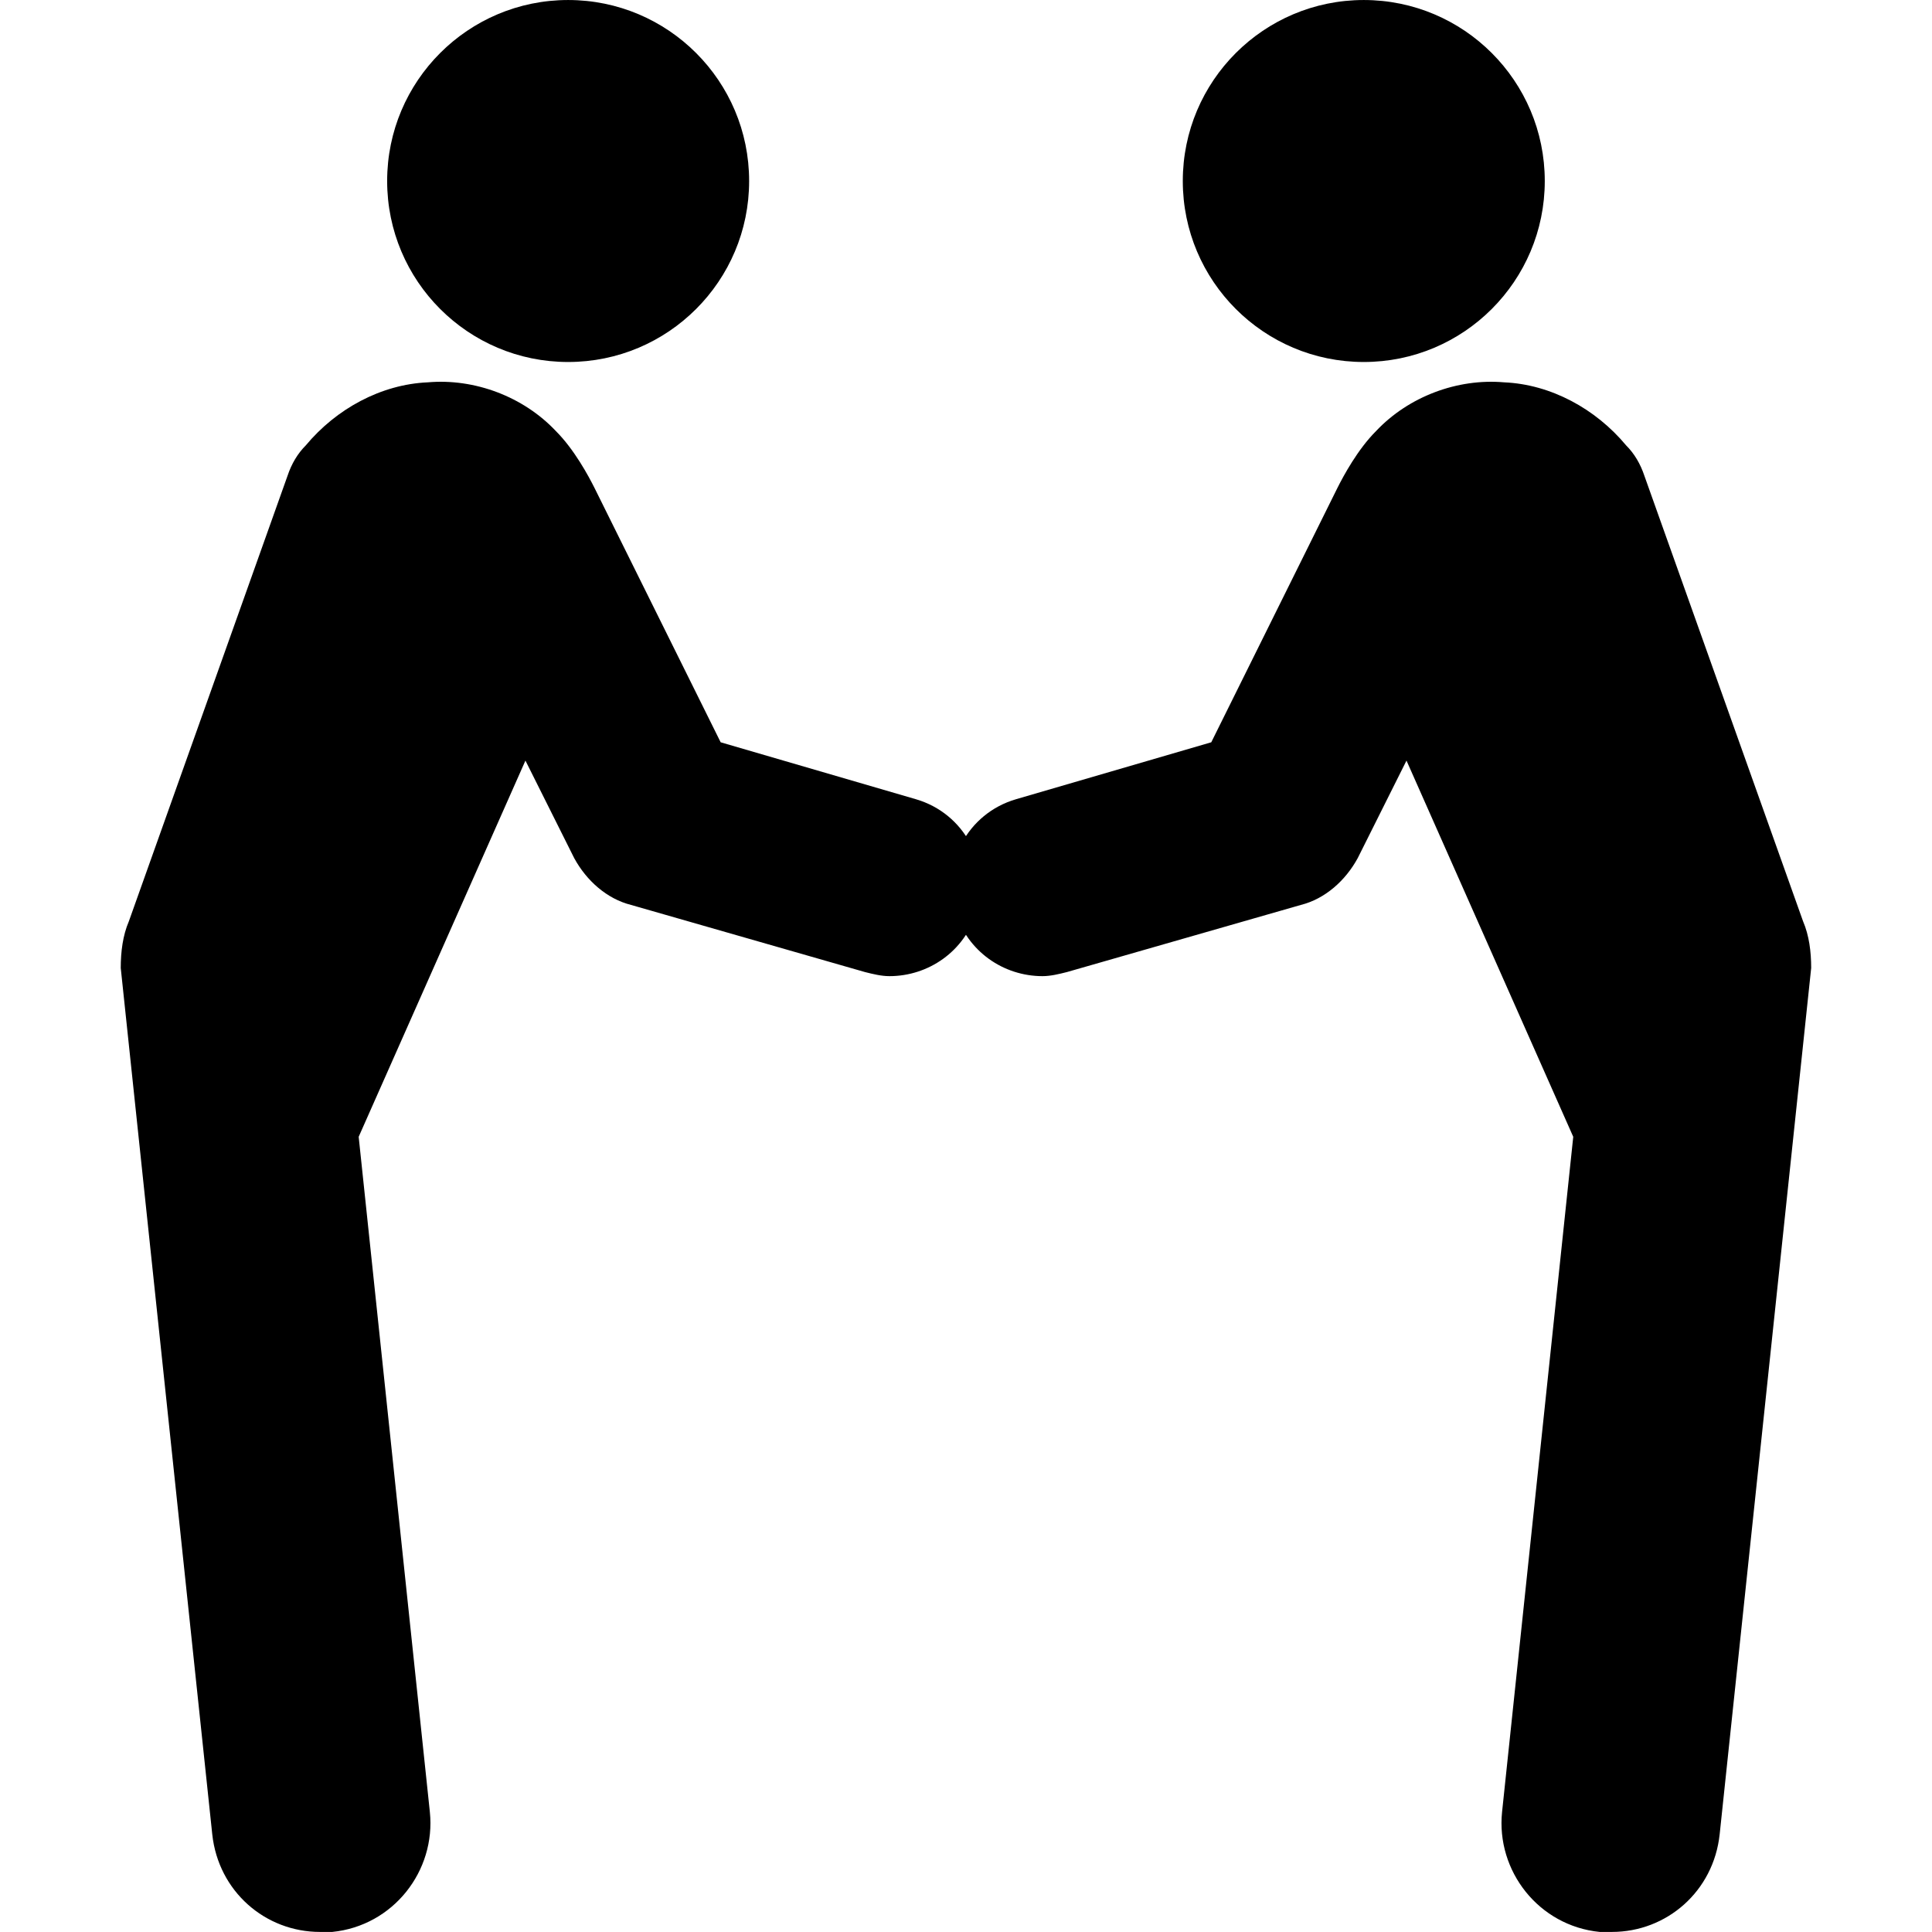
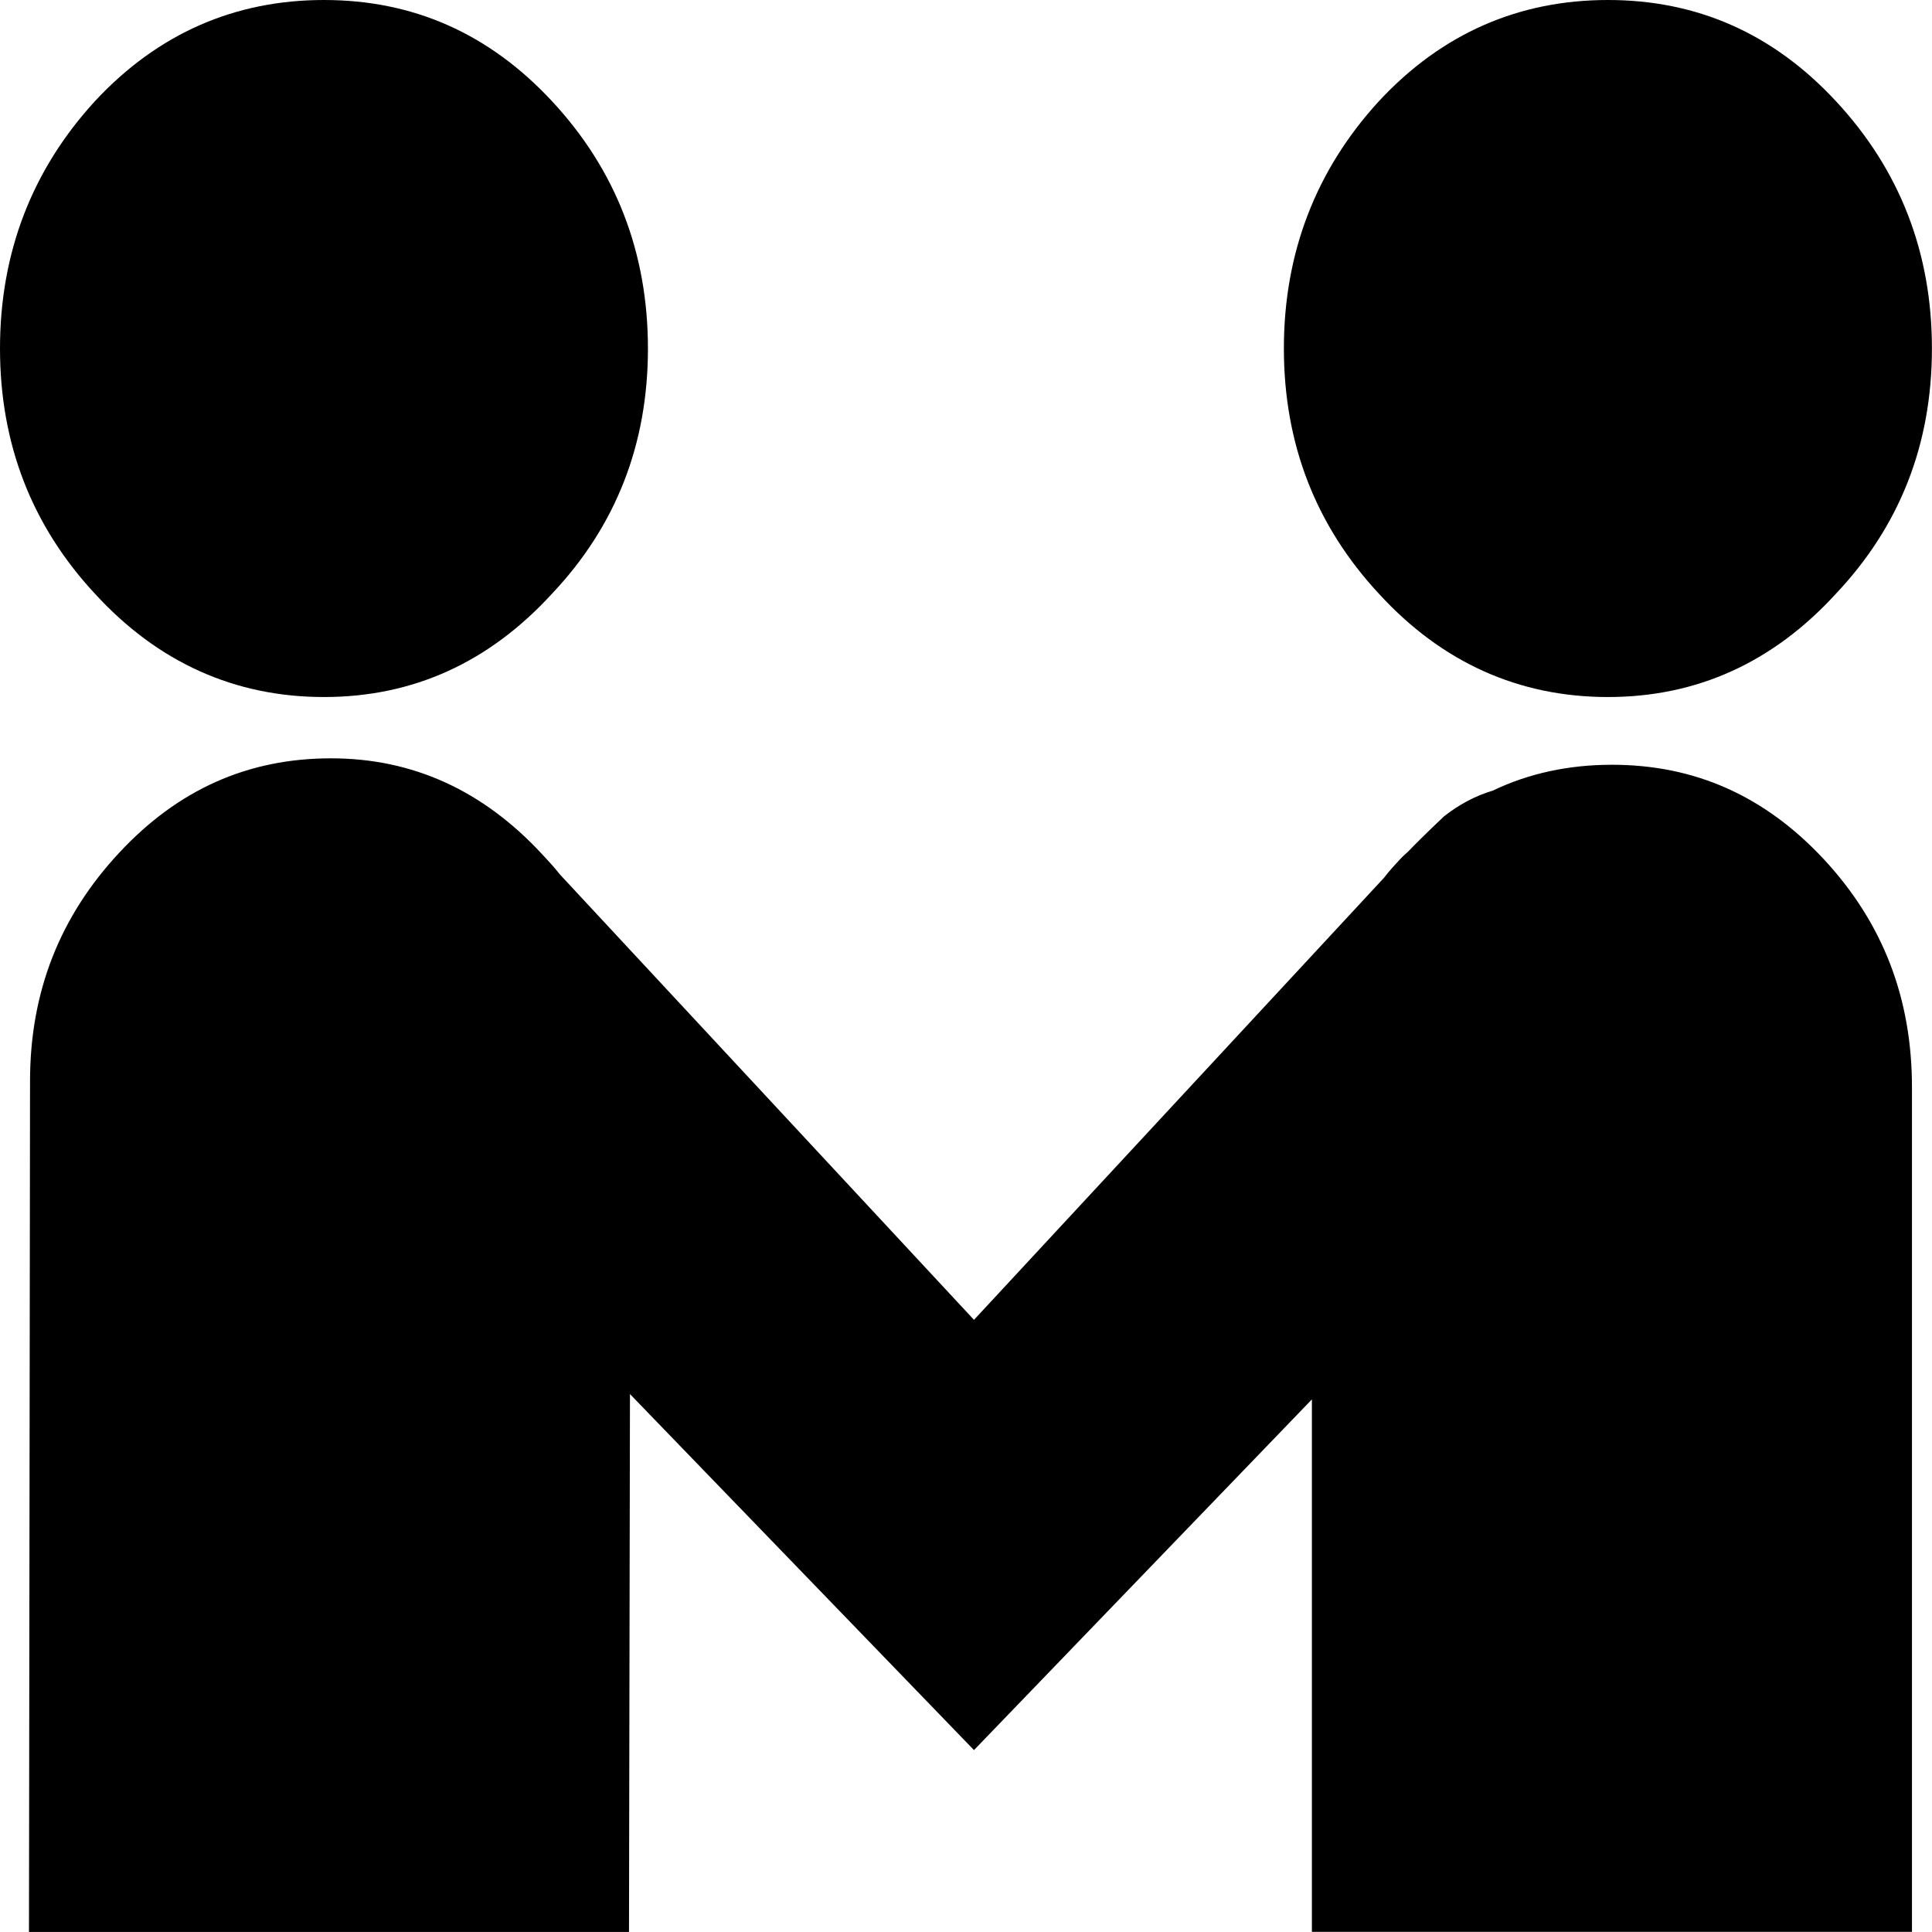
<svg xmlns="http://www.w3.org/2000/svg" id="svg93" version="1.1" viewBox="0 0 8.467 8.467" height="32" width="32">
  <defs id="defs87" />
-   <g transform="translate(0,-288.5333)" id="layer1">
-     <g id="g1607" transform="matrix(0.08912281,0,0,0.08912281,-5.13085,287.5081)">
-       <path id="path1025" d="m 146.233,56.804 -7.8,-21.9 c -0.2,-0.6 -0.5,-1.1 -0.9,-1.5 -1.5,-1.8 -3.7,-3 -6,-3.1 -2.3,-0.2 -4.7,0.7 -6.3,2.4 -0.9,0.9 -1.6,2.2 -1.9,2.8 -0.3,0.6 -6.2,12.5 -6.2,12.5 l -9.6,2.8 c -2.4,0.7 -3.7,3.2 -3,5.5 0.6,2 2.4,3.2 4.3,3.2 0.4,0 0.8,-0.1 1.2,-0.2 l 11.5,-3.3 c 1.2,-0.3 2.2,-1.2 2.8,-2.3 l 2.4,-4.8 8.2,18.5 -3.5,33.2 c -0.3,2.9 1.8,5.6 4.8,5.9 0.2,0 0.4,0 0.6,0 2.7,0 5,-2 5.3,-4.8 l 4.5,-42.6 c 0,-0.8 -0.1,-1.6 -0.4,-2.3 z" />
-       <path id="circle1027" d="m 133.533,20.404 a 8.9,8.9 0 0 1 -8.9,8.9 8.9,8.9 0 0 1 -8.9,-8.9 8.9,8.9 0 0 1 8.9,-8.9 8.9,8.9 0 0 1 8.9,8.9 z" />
-     </g>
-     <g id="g1607-3" transform="matrix(-0.08912281,0,0,0.08912281,13.59752,287.5081)">
-       <path id="path1025-6" d="m 146.233,56.804 -7.8,-21.9 c -0.2,-0.6 -0.5,-1.1 -0.9,-1.5 -1.5,-1.8 -3.7,-3 -6,-3.1 -2.3,-0.2 -4.7,0.7 -6.3,2.4 -0.9,0.9 -1.6,2.2 -1.9,2.8 -0.3,0.6 -6.2,12.5 -6.2,12.5 l -9.6,2.8 c -2.4,0.7 -3.7,3.2 -3,5.5 0.6,2 2.4,3.2 4.3,3.2 0.4,0 0.8,-0.1 1.2,-0.2 l 11.5,-3.3 c 1.2,-0.3 2.2,-1.2 2.8,-2.3 l 2.4,-4.8 8.2,18.5 -3.5,33.2 c -0.3,2.9 1.8,5.6 4.8,5.9 0.2,0 0.4,0 0.6,0 2.7,0 5,-2 5.3,-4.8 l 4.5,-42.6 c 0,-0.8 -0.1,-1.6 -0.4,-2.3 z" />
-       <path id="circle1027-7" d="m 133.533,20.404 a 8.9,8.9 0 0 1 -8.9,8.9 8.9,8.9 0 0 1 -8.9,-8.9 8.9,8.9 0 0 1 8.9,-8.9 8.9,8.9 0 0 1 8.9,8.9 z" />
-     </g>
+   <g id="g906" transform="matrix(0.2219833,0,0,0.2388003,-18.40641,-8.180822)">
+     <path d="m 93.815,36.114 c -1.244,-1.244 -2.743,-1.856 -4.501,-1.856 -1.757,0 -3.277,0.612 -4.521,1.856 -1.244,1.262 -1.875,2.783 -1.875,4.539 0,1.757 0.631,3.258 1.875,4.502 1.244,1.262 2.763,1.895 4.521,1.895 1.758,0 3.257,-0.633 4.501,-1.895 1.264,-1.244 1.895,-2.745 1.895,-4.502 -10e-4,-1.756 -0.631,-3.277 -1.895,-4.539 z" id="path68" />
+     <path d="m 85.267,49.912 c -1.165,1.164 -1.756,2.547 -1.756,4.186 L 83.49,69.713 h 11.846 l 0.019,-9.871 6.792,6.534 6.671,-6.436 v 9.772 h 11.847 V 54.215 c 0,-1.639 -0.574,-3.02 -1.737,-4.185 -1.167,-1.165 -2.548,-1.737 -4.187,-1.737 -0.85,0 -1.639,0.157 -2.35,0.474 -0.354,0.099 -0.671,0.258 -0.966,0.474 -0.336,0.297 -0.574,0.514 -0.713,0.651 -0.077,0.061 -0.137,0.119 -0.157,0.139 -0.099,0.099 -0.216,0.216 -0.314,0.337 l -8.094,8.112 -8.174,-8.173 c -0.117,-0.138 -0.236,-0.256 -0.355,-0.375 -1.163,-1.165 -2.545,-1.757 -4.166,-1.757 -1.639,0 -3.02,0.572 -4.185,1.737 z" id="path74" />
+     <path d="m 119.163,36.114 c -1.243,-1.244 -2.744,-1.856 -4.5,-1.856 -1.758,0 -3.277,0.612 -4.521,1.856 -1.244,1.262 -1.877,2.783 -1.877,4.539 0,1.757 0.633,3.258 1.877,4.502 1.243,1.262 2.763,1.895 4.521,1.895 1.756,0 3.257,-0.633 4.5,-1.895 1.264,-1.244 1.896,-2.745 1.896,-4.502 0,-1.756 -0.633,-3.277 -1.896,-4.539 z" id="path76" />
  </g>
</svg>
